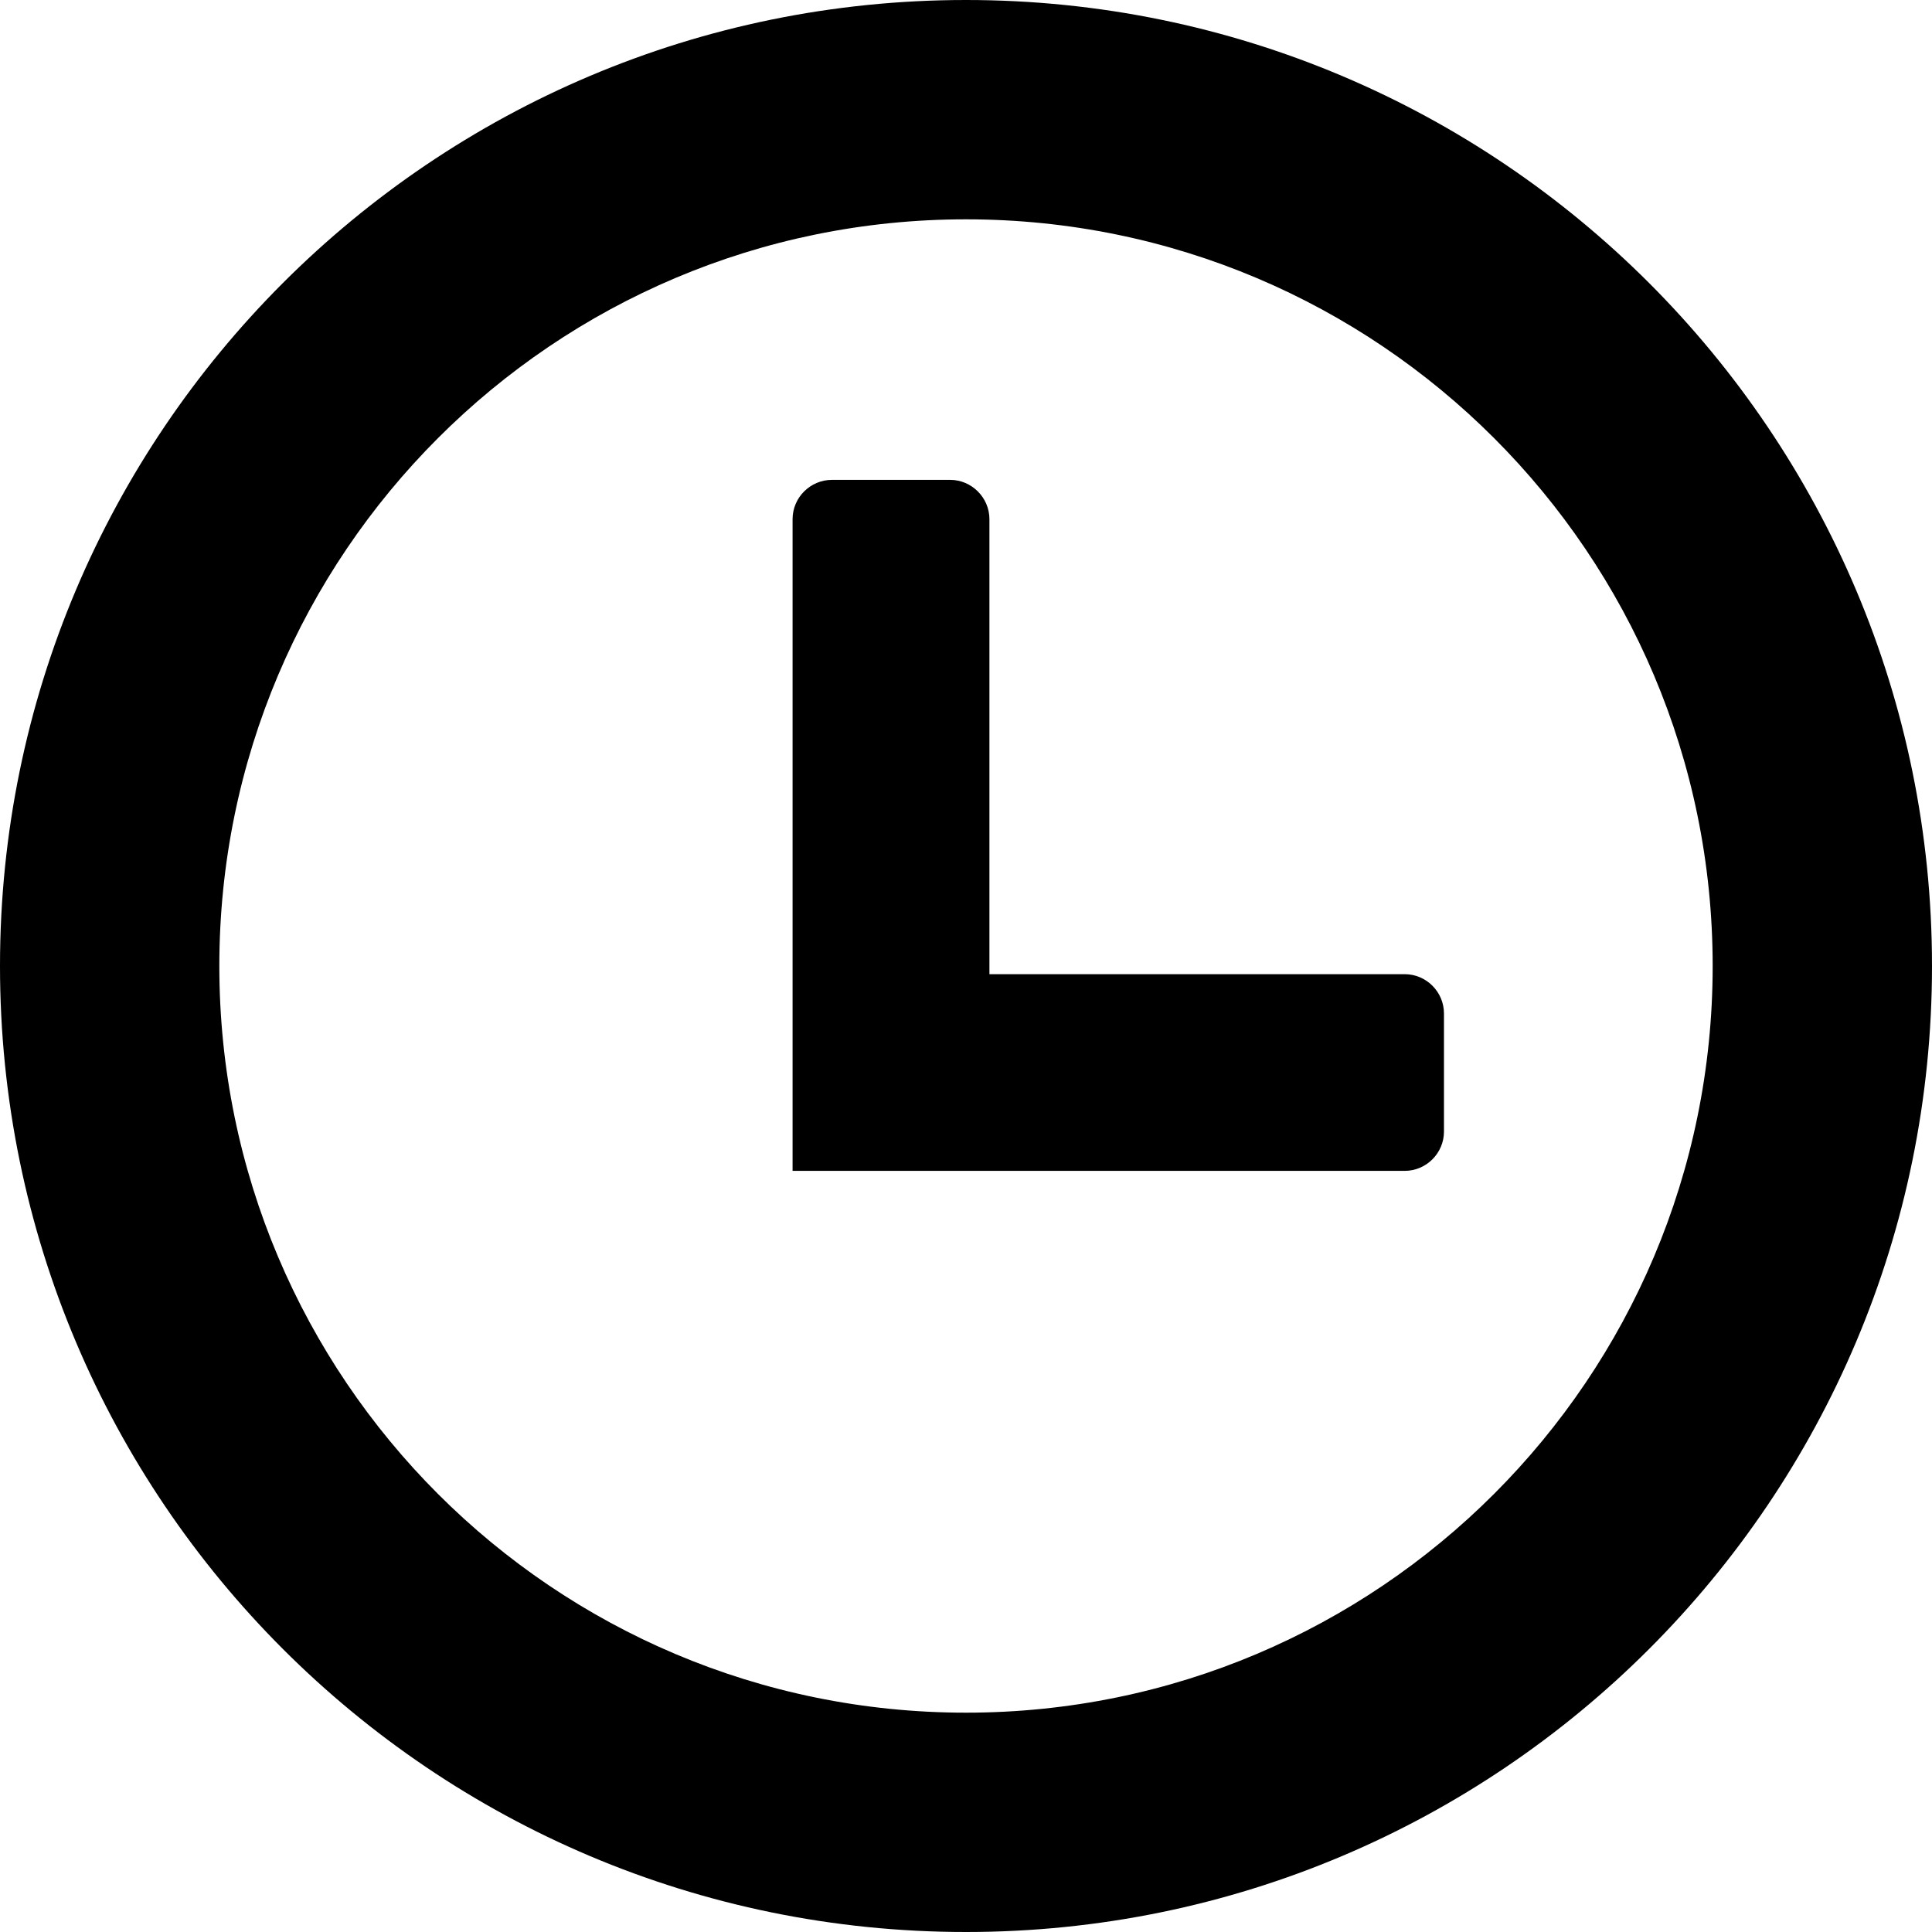
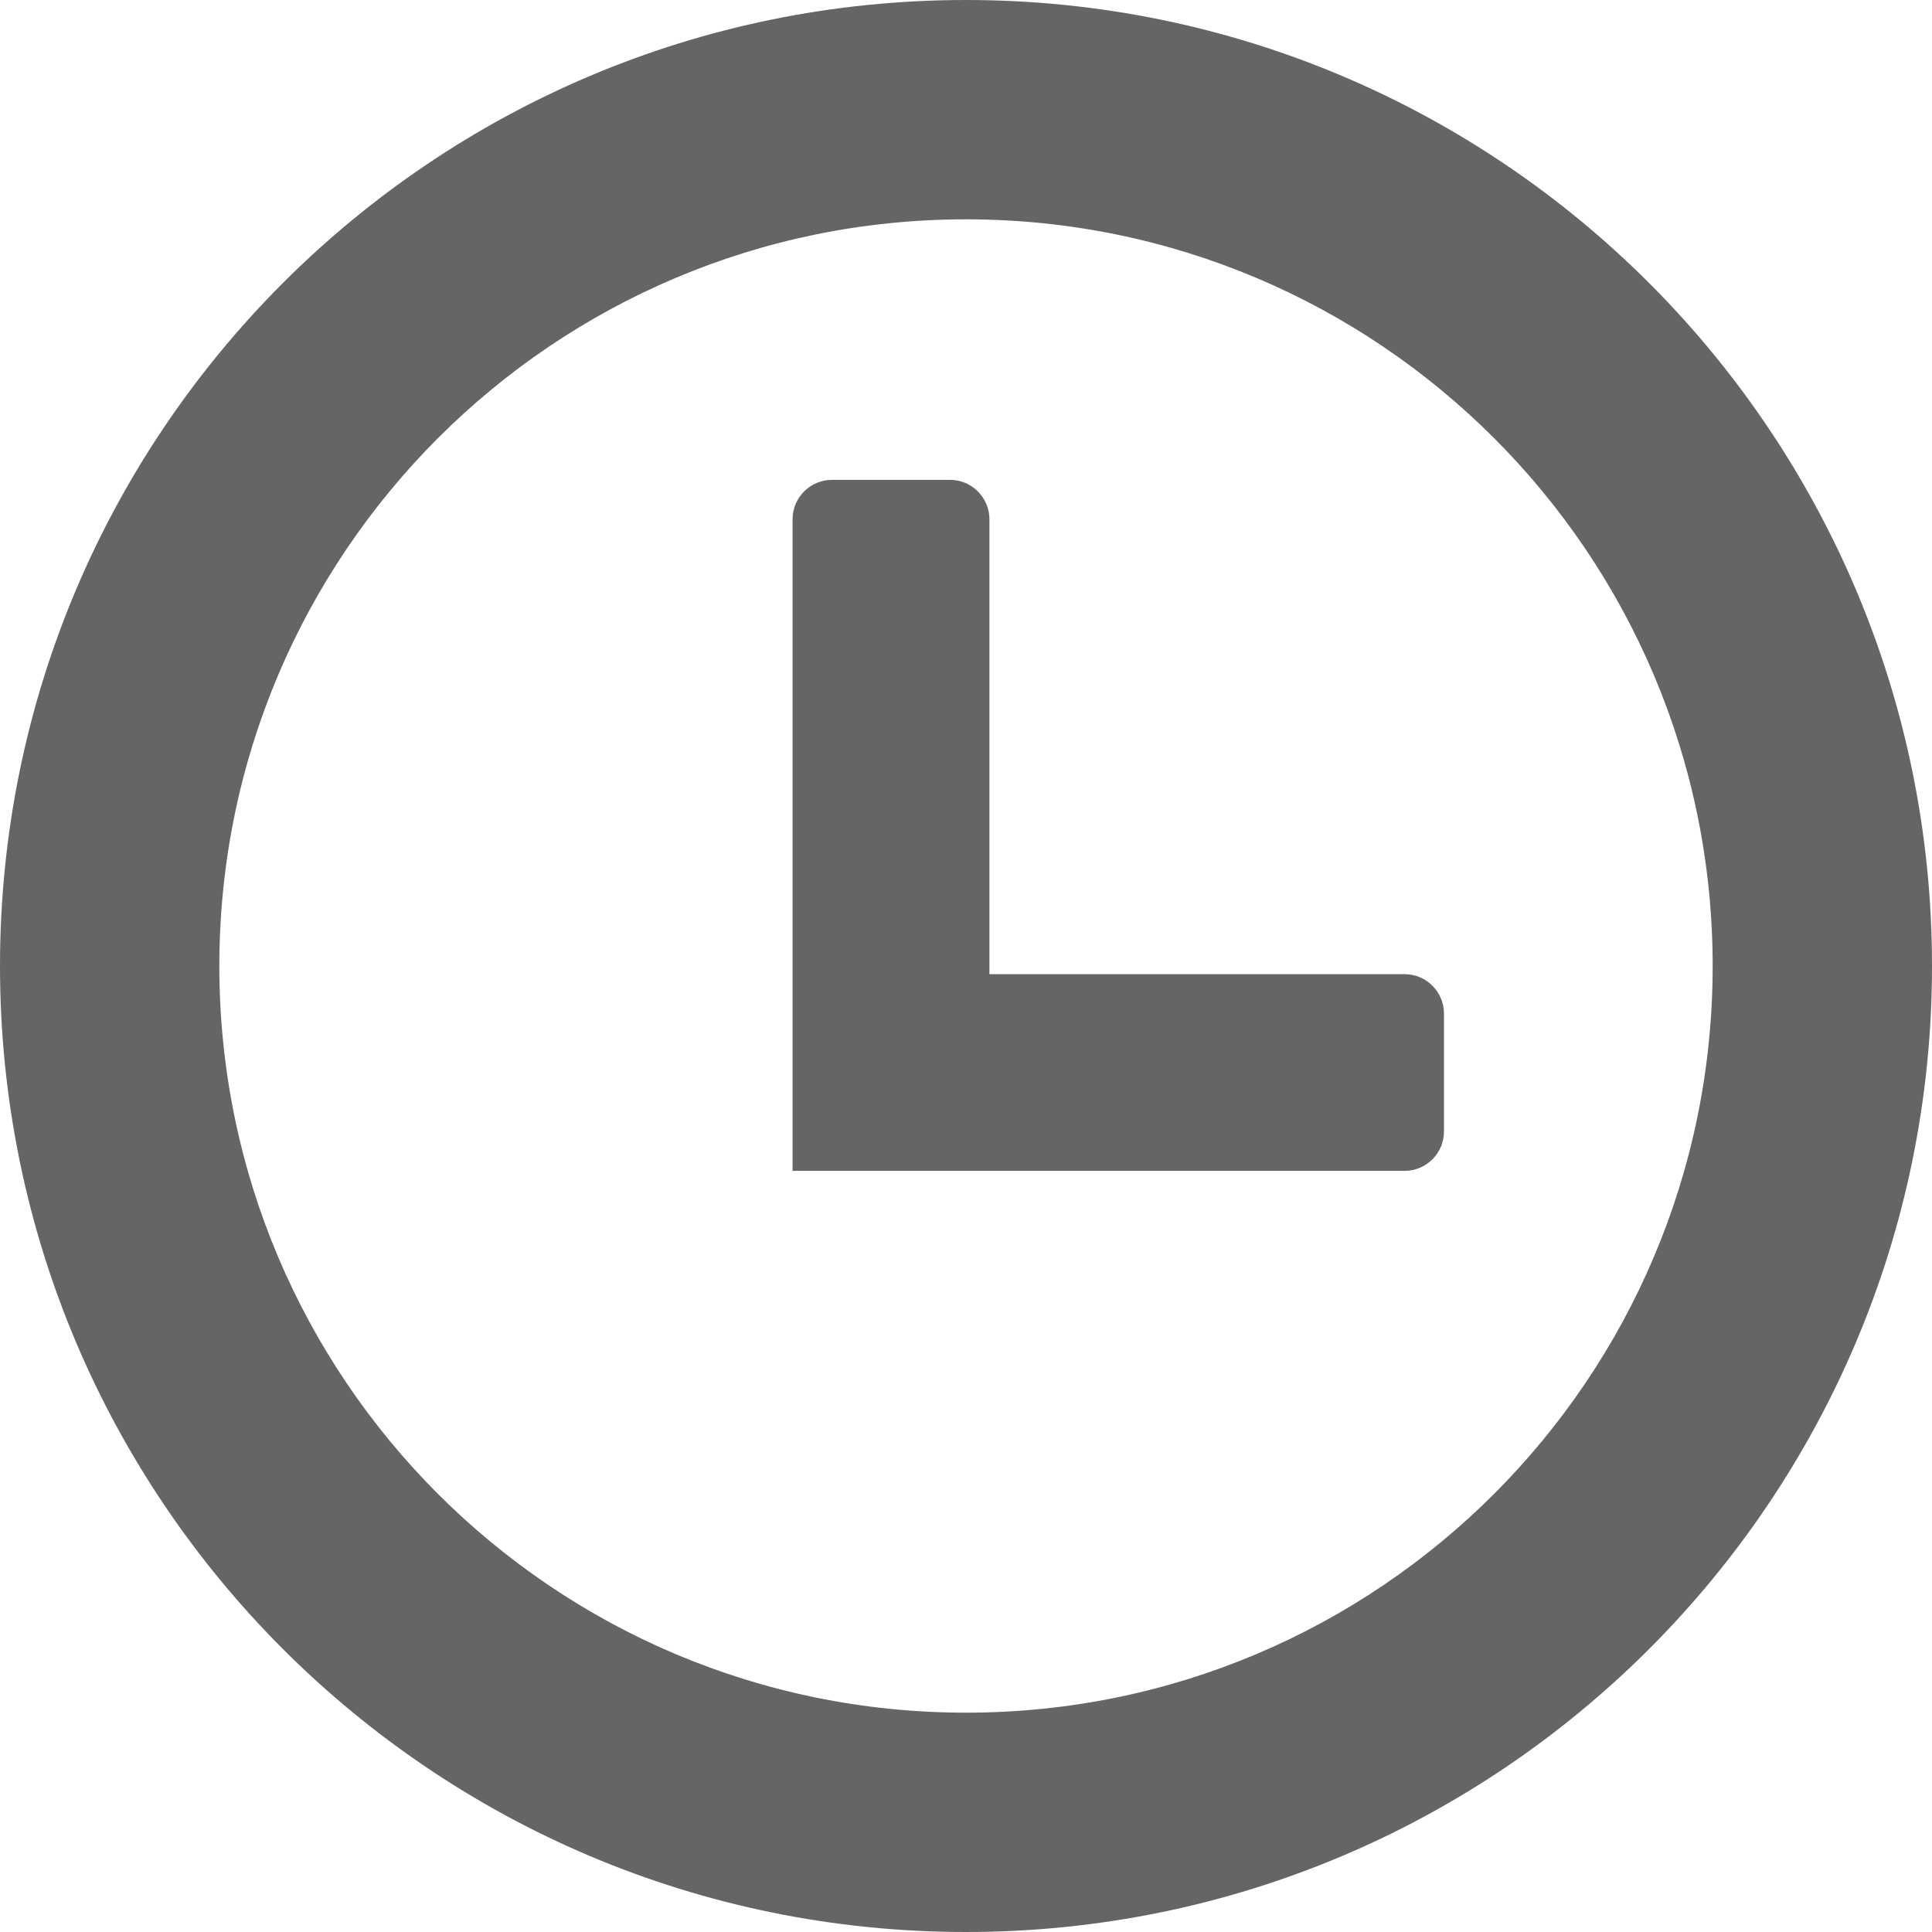
- <svg xmlns="http://www.w3.org/2000/svg" version="1.1" id="Layer_1" x="0px" y="0px" viewBox="0 0 122.88 122.88" style="enable-background:new 0 0 122.88 122.88" xml:space="preserve">
+ <svg xmlns="http://www.w3.org/2000/svg" fill="#656565" version="1.1" id="Layer_1" x="0px" y="0px" viewBox="0 0 122.88 122.88" style="enable-background:new 0 0 122.88 122.88" xml:space="preserve">
  <style type="text/css">.st0{fill-rule:evenodd;clip-rule:evenodd;}</style>
  <g>
    <path class="st0" d="M61.44,0c33.93,0,61.44,27.51,61.44,61.44c0,33.93-27.51,61.44-61.44,61.44C27.51,122.88,0,95.37,0,61.44 C0,27.51,27.51,0,61.44,0L61.44,0z M52.92,30.52h7.51c1.37,0,2.5,1.13,2.5,2.5v28.94h26.41c1.38,0,2.5,1.13,2.5,2.5v7.51 c0,1.38-1.13,2.5-2.5,2.5H50.41V33.02C50.41,31.64,51.54,30.52,52.92,30.52L52.92,30.52z M61.44,13.95 c26.23,0,47.49,21.26,47.49,47.49c0,26.23-21.26,47.49-47.49,47.49c-26.23,0-47.49-21.26-47.49-47.49 C13.95,35.22,35.21,13.95,61.44,13.95L61.44,13.95z" />
  </g>
</svg>
